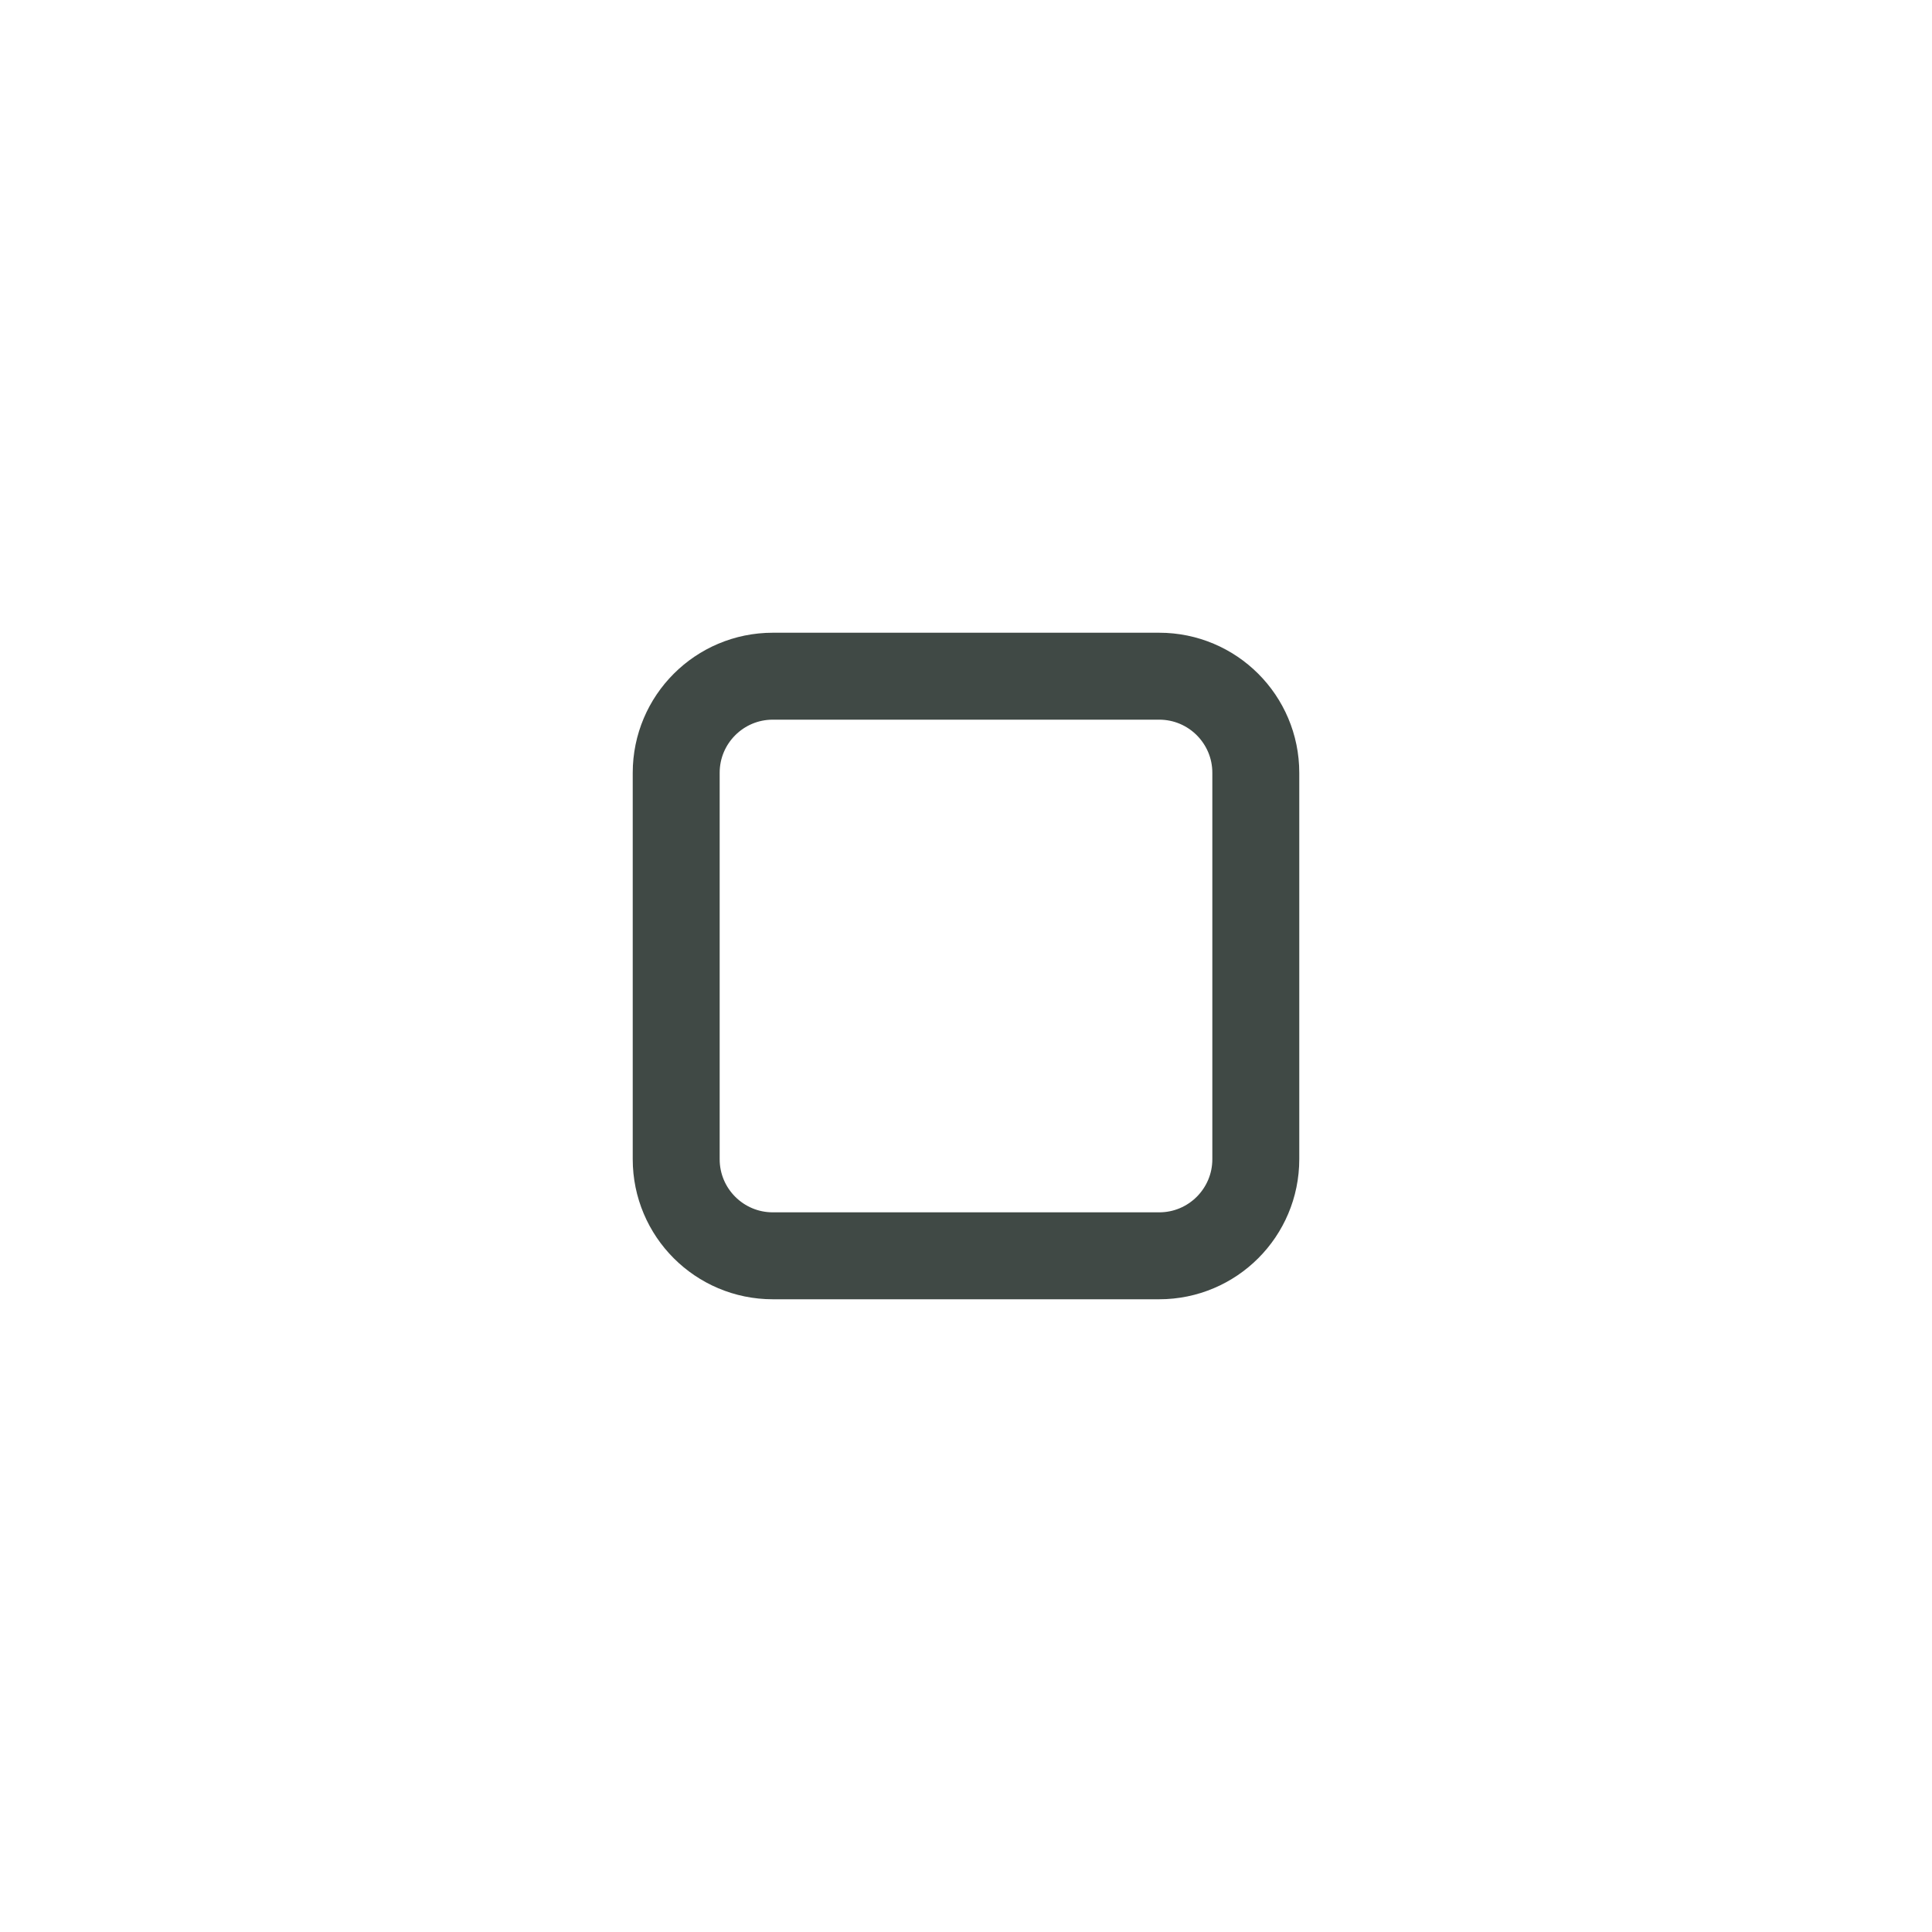
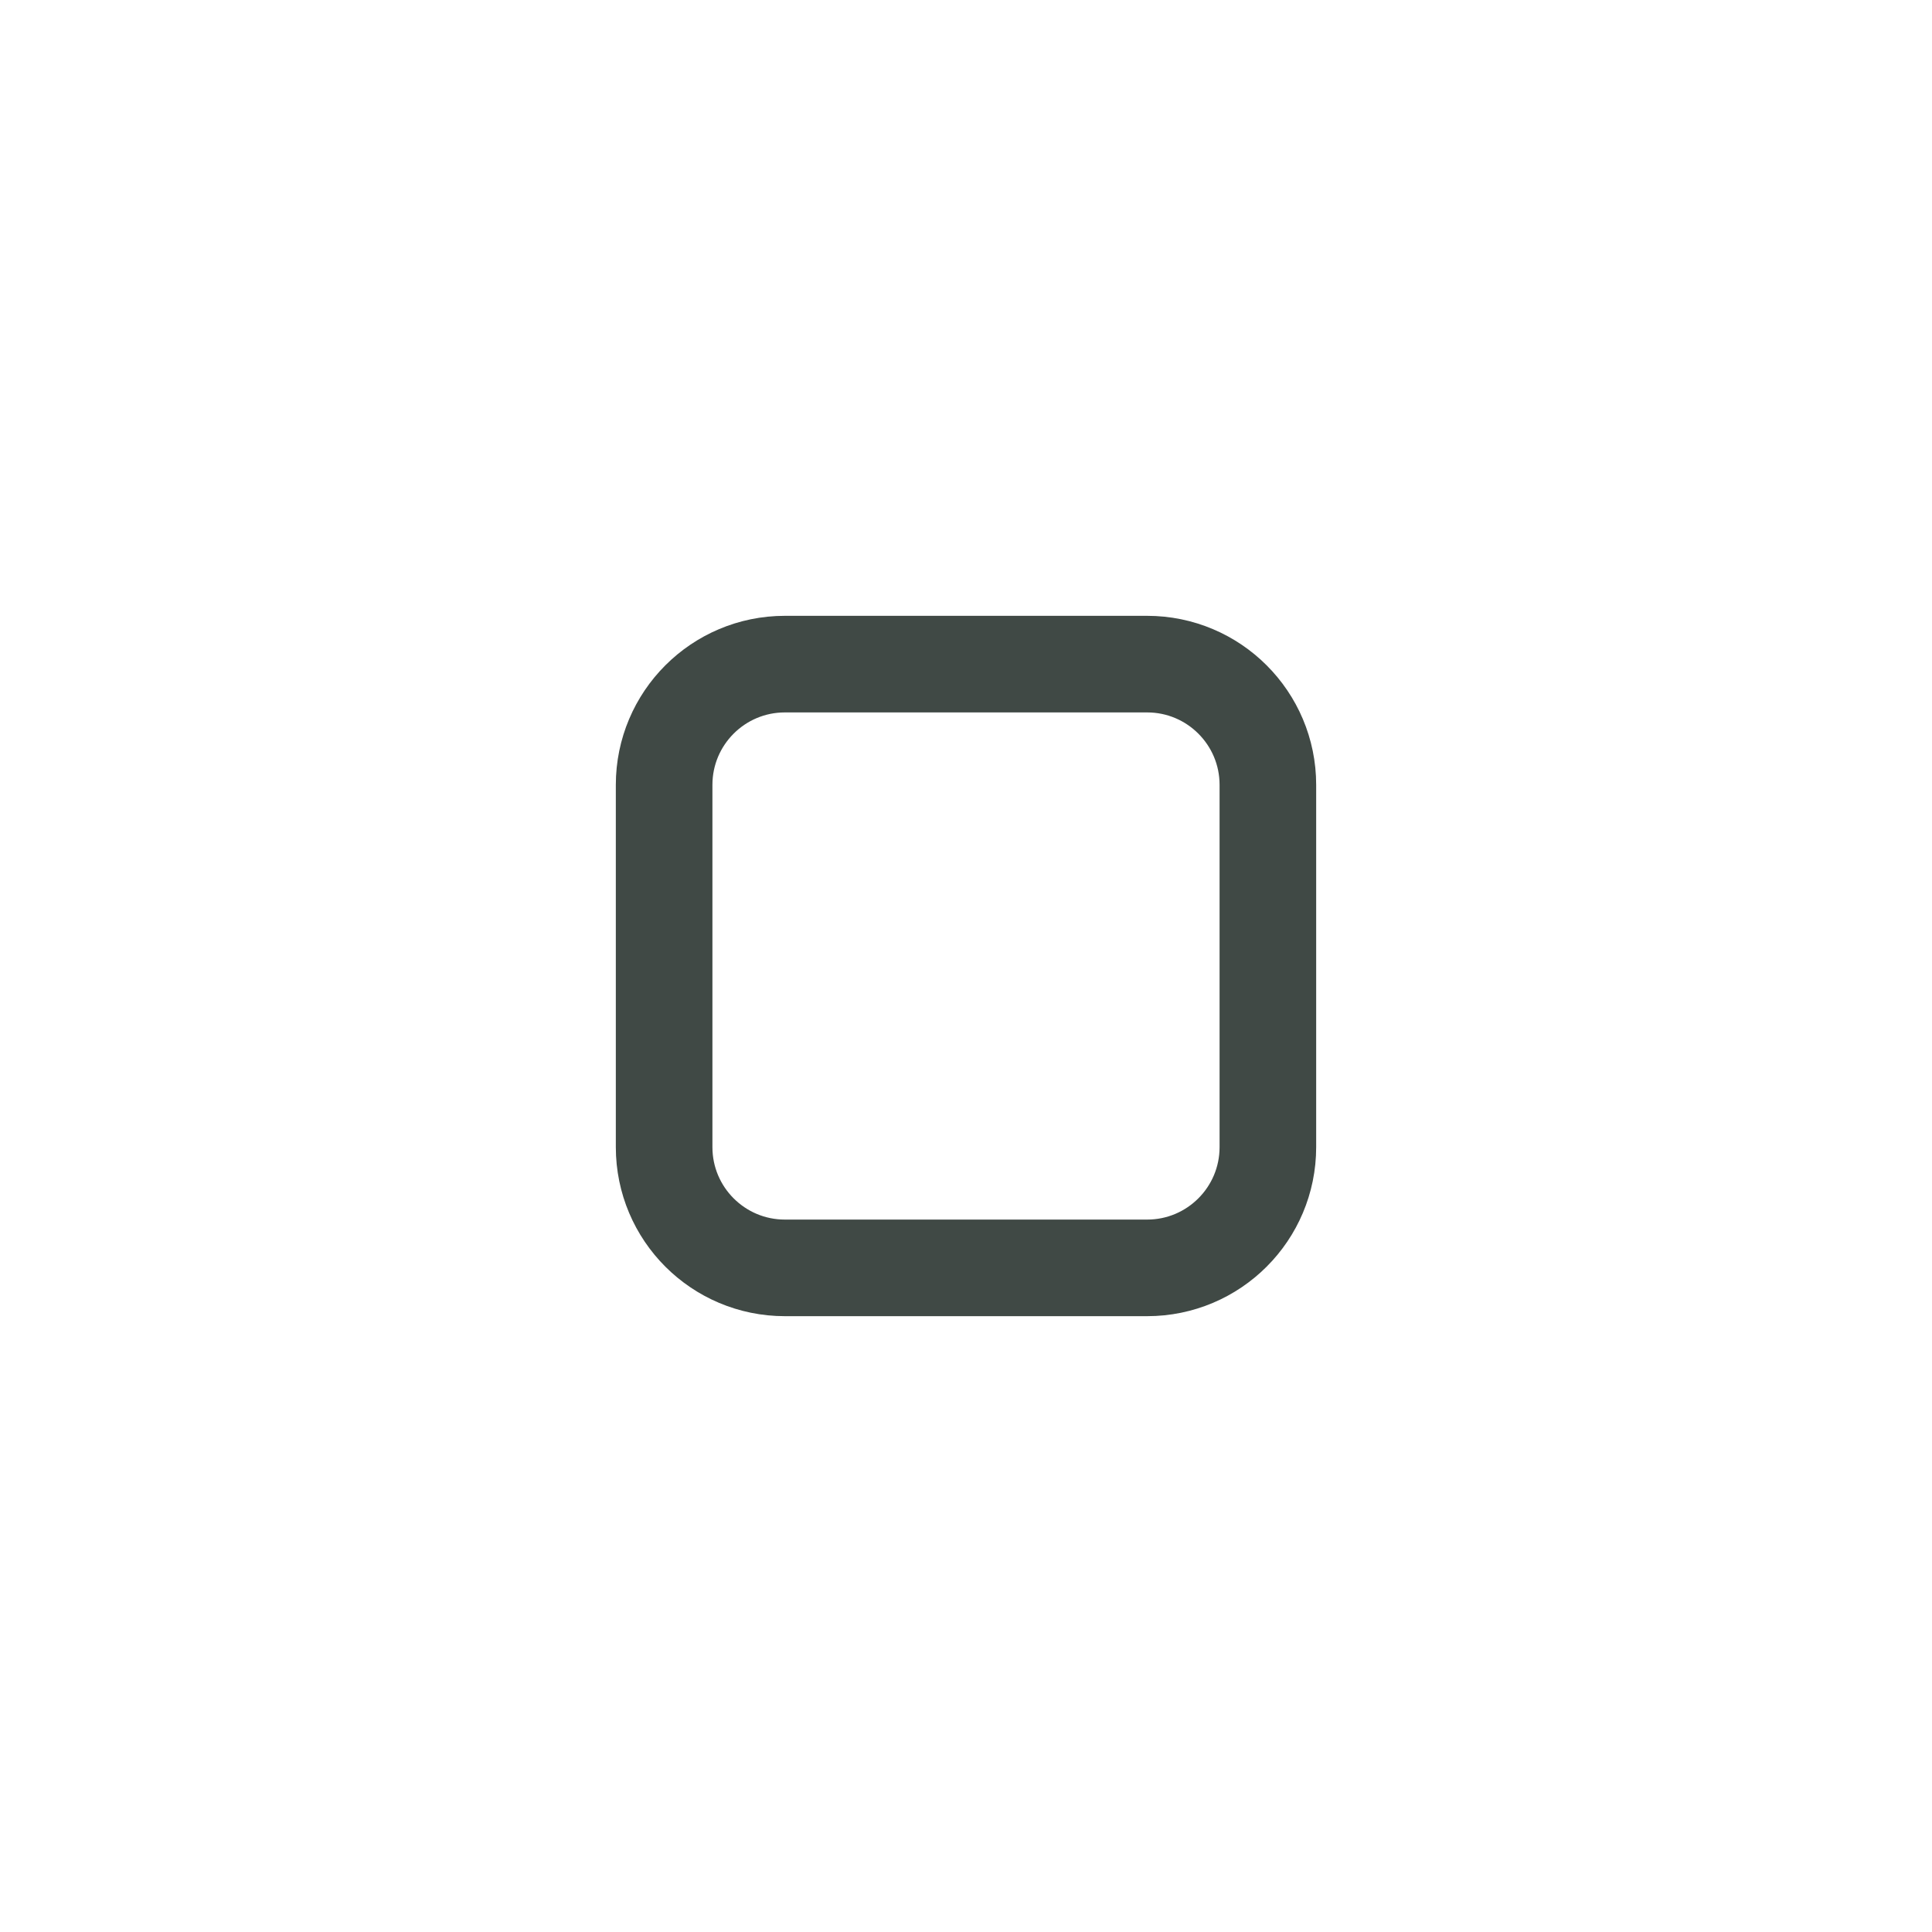
- <svg xmlns="http://www.w3.org/2000/svg" width="40" height="40" viewBox="0 0 40 40">
-   <g fill="none" stroke="#404945" stroke-width="1.8" stroke-linecap="round" stroke-linejoin="round">
-     <rect x="14" y="14" width="12" height="12" rx="2" />
+ <svg xmlns="http://www.w3.org/2000/svg" width="32" height="32" viewBox="0 0 32 32">
+   <g fill="none" stroke="#404945" stroke-width="1.6" stroke-linecap="round" stroke-linejoin="round">
+     <rect x="11" y="11" width="10" height="10" rx="2" />
  </g>
</svg>
